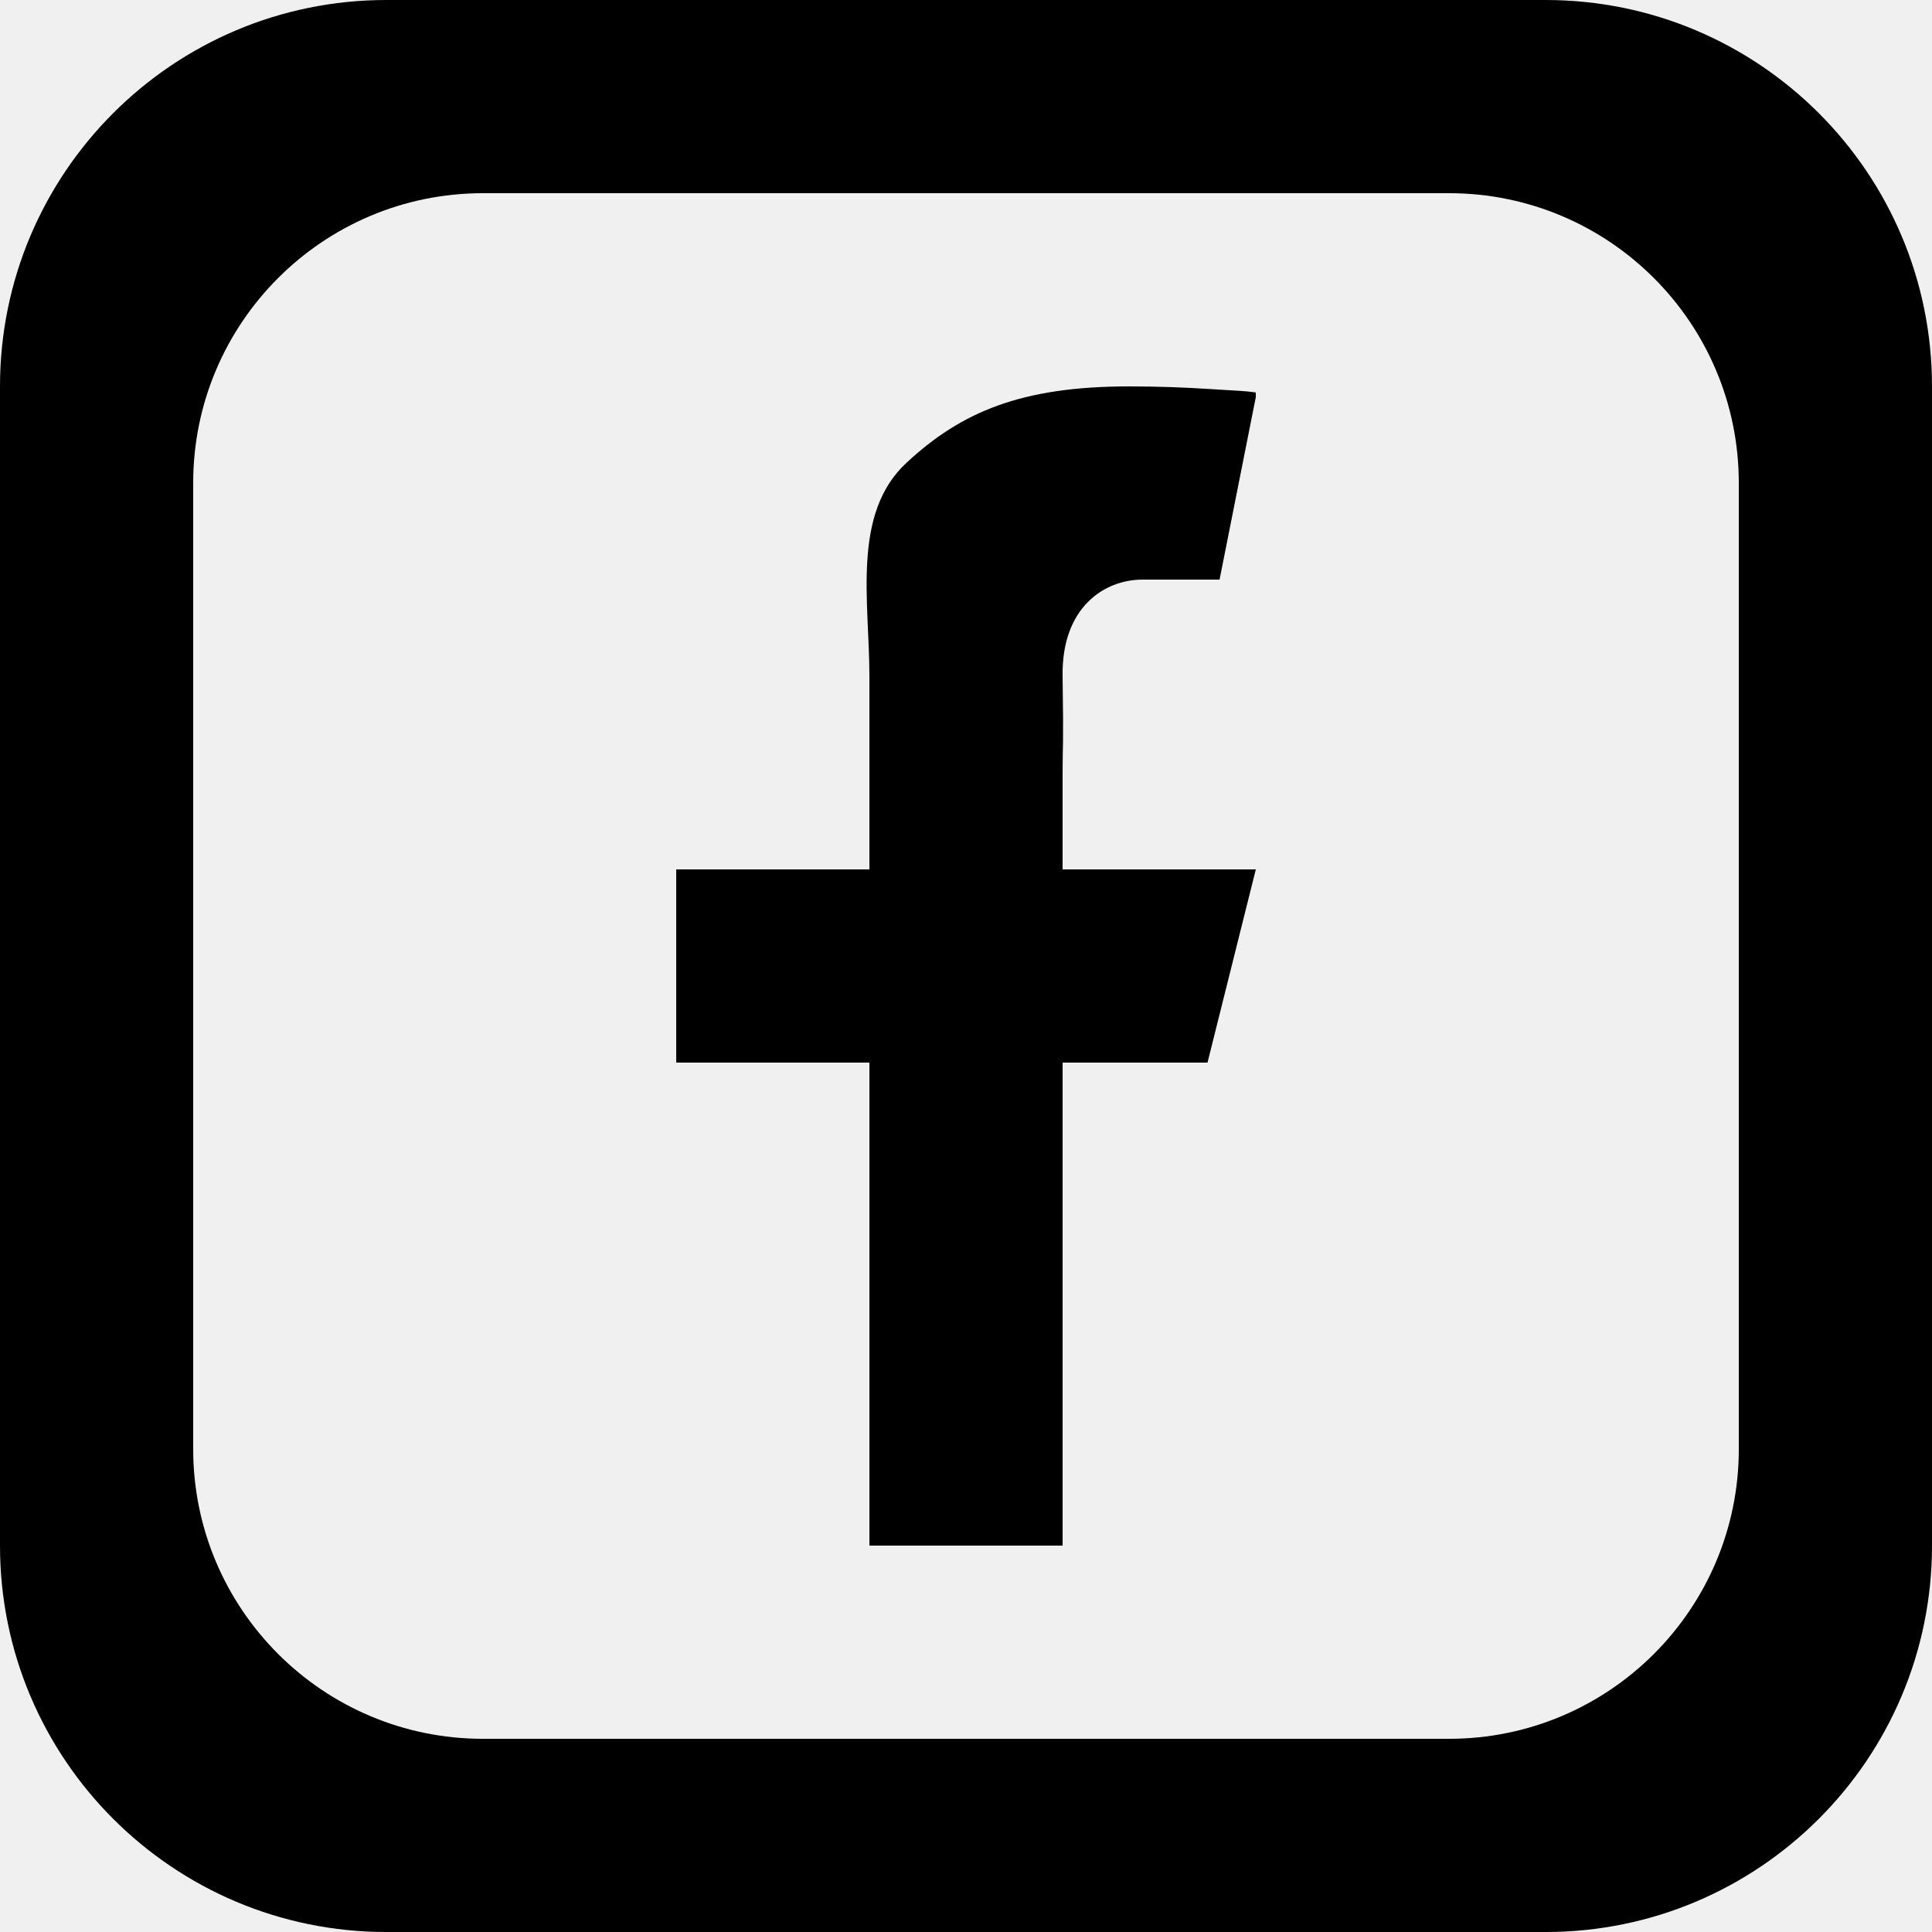
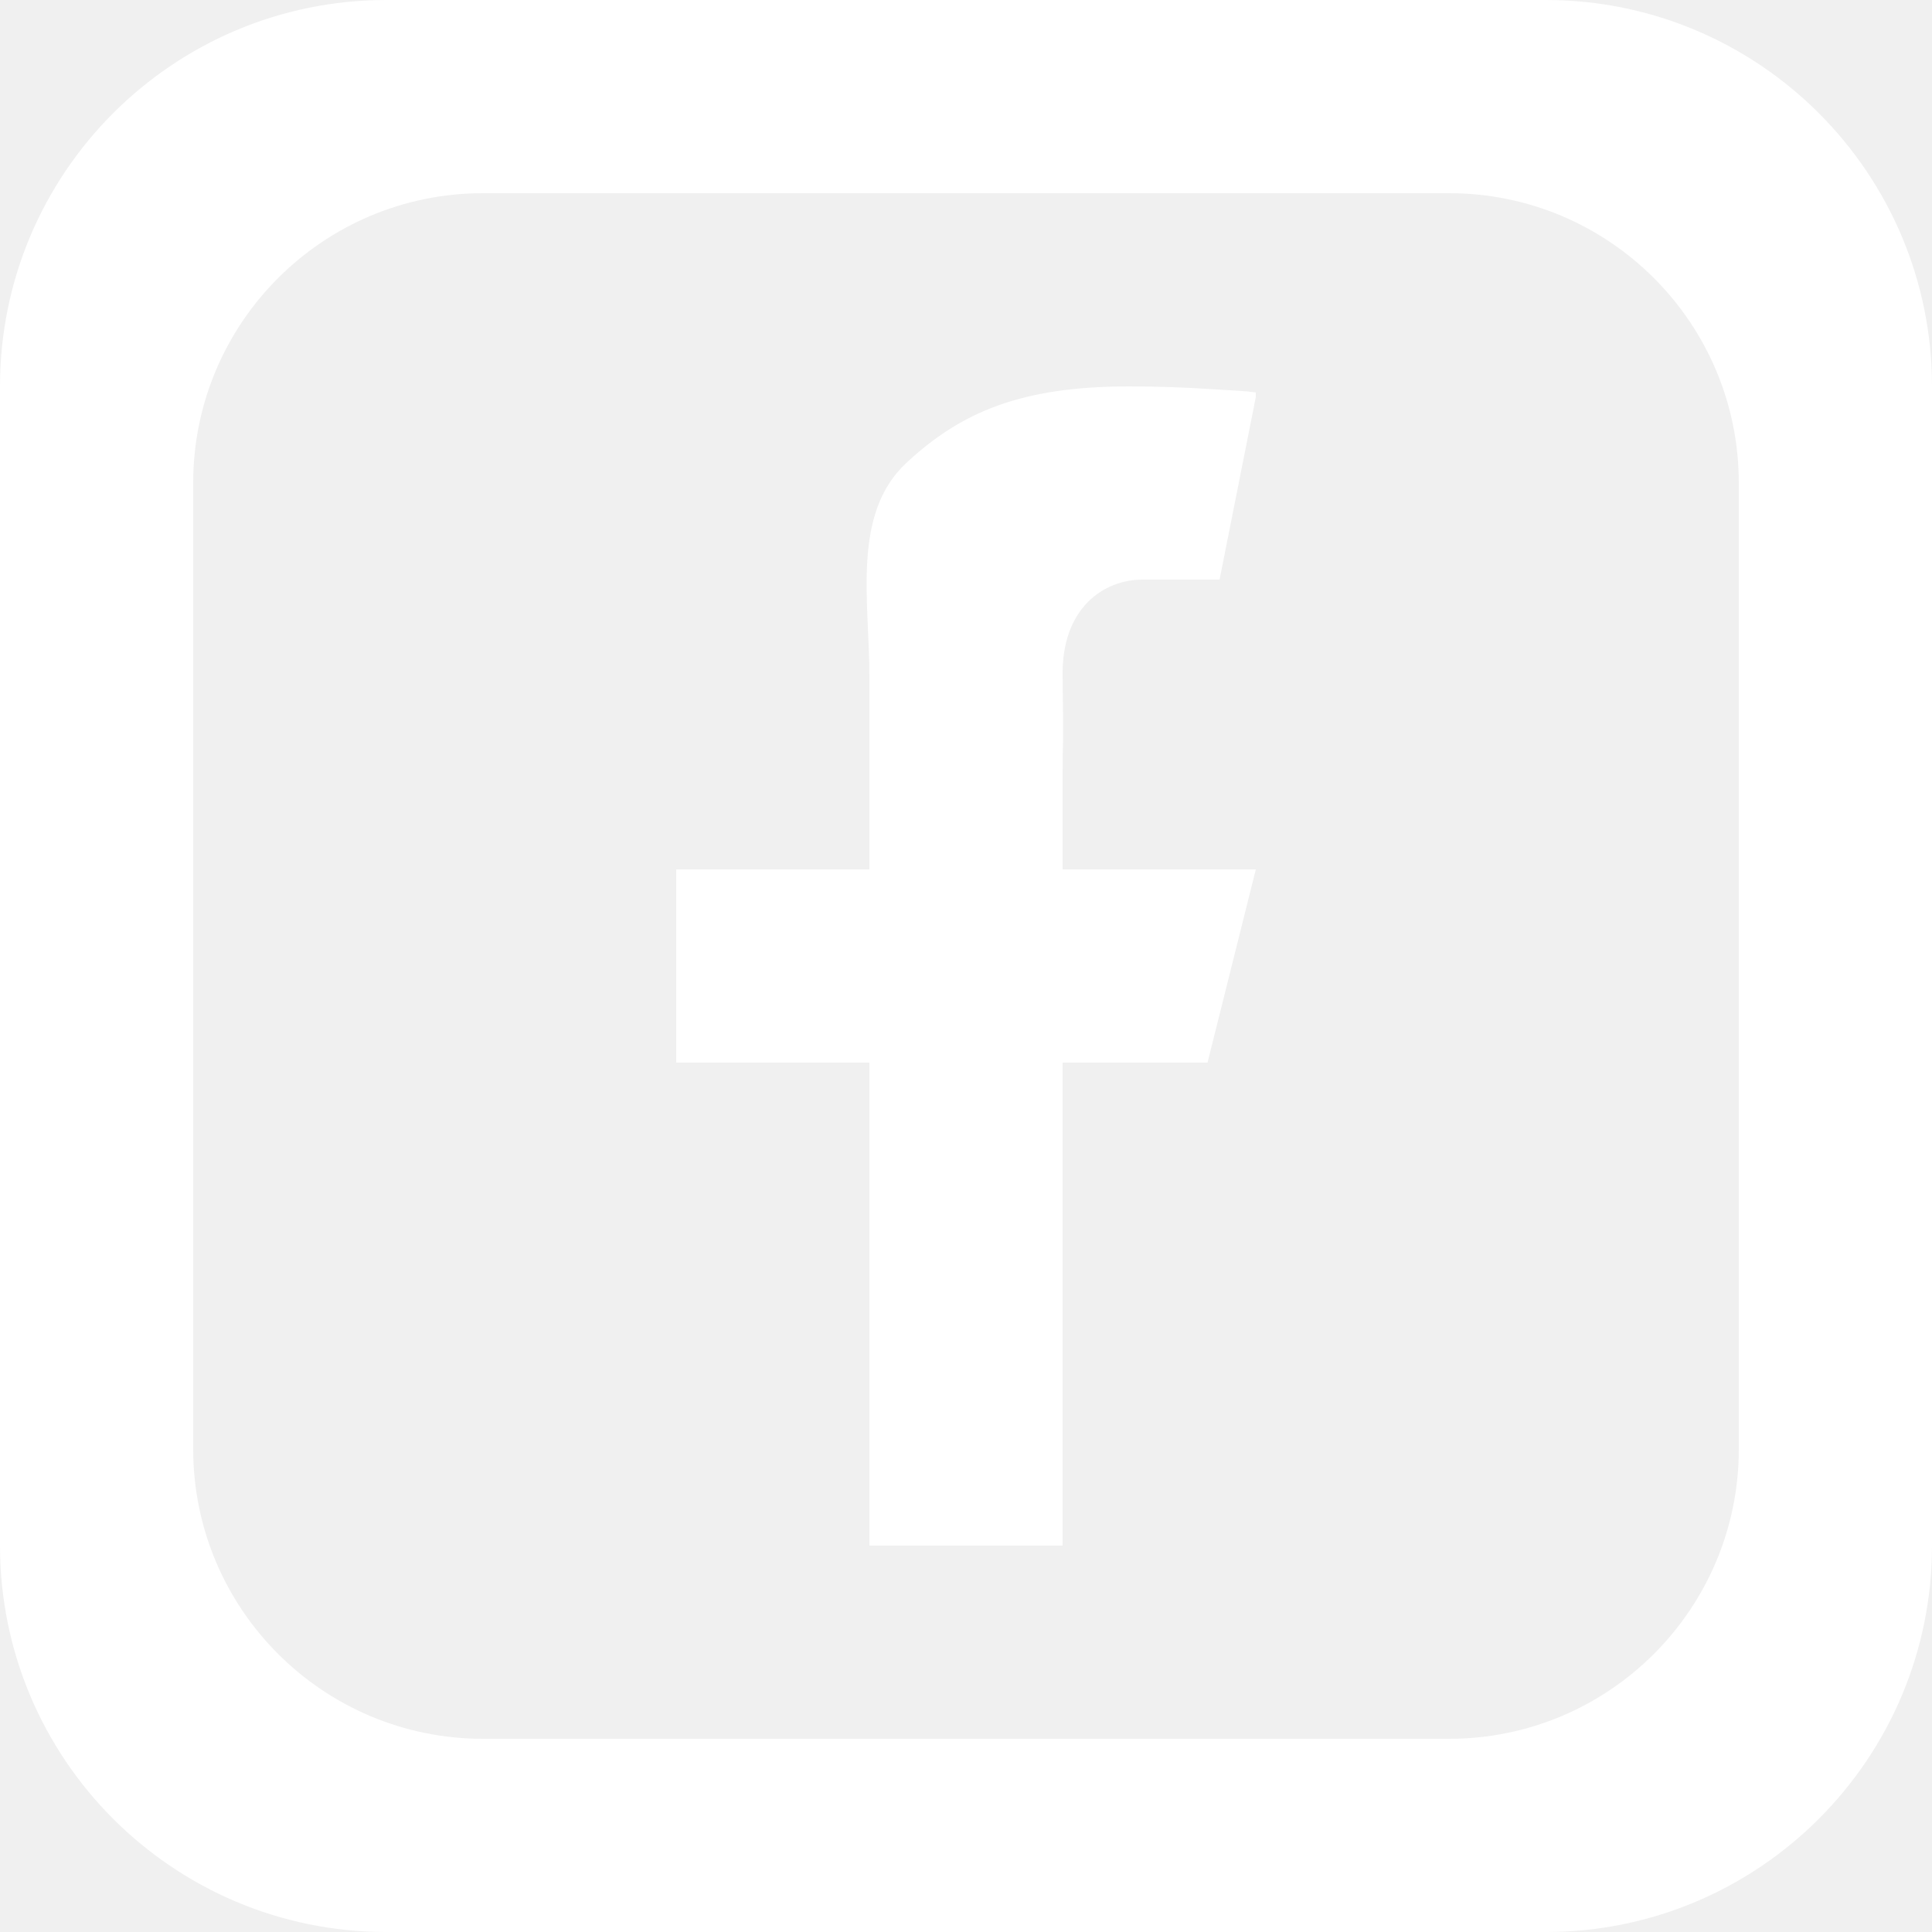
<svg xmlns="http://www.w3.org/2000/svg" version="1.1" width="50" height="50" viewBox="0 0 137.144 137.144" enable-background="new 0 0 137.144 137.144">
  <g>
    <g>
-       <path d="m80.144,27.429c-7.644,0-11.911,1.809-15.804,5.429-3.894,3.618-2.625,9.81-2.625,15.143v13.715h-13.714v13.714h13.715v34.286h13.714v-34.287h10.286l3.429-13.714h-13.716v-6.858c0-2.285 0.079-1.404 0-6.857-0.075-4.893 2.963-6.857 5.679-6.857h5.464l2.572-12.952v-0.334c-0.929-0.126-1.286-0.11-3.215-0.239-1.928-0.125-3.857-0.189-5.785-0.189zm29.571-27.429h-82.286c-15.149,0-27.429,12.28-27.429,27.429v82.287c0,15.148 12.28,27.429 27.429,27.429h82.286c15.148,0 27.429-12.28 27.429-27.429v-82.287c0-15.149-12.28-27.429-27.429-27.429zm13.715,102.858c0,11.361-9.21,20.572-20.571,20.572h-68.573c-11.361,0-20.572-9.211-20.572-20.572v-68.572c0-11.362 9.21-20.572 20.572-20.572h68.572c11.361,0 20.571,9.21 20.571,20.572v68.572z" />
+       <path fill="#ffffff" d="m80.144,27.429c-7.644,0-11.911,1.809-15.804,5.429-3.894,3.618-2.625,9.81-2.625,15.143v13.715h-13.714v13.714h13.715v34.286h13.714v-34.287h10.286l3.429-13.714h-13.716v-6.858c0-2.285 0.079-1.404 0-6.857-0.075-4.893 2.963-6.857 5.679-6.857h5.464l2.572-12.952v-0.334c-0.929-0.126-1.286-0.11-3.215-0.239-1.928-0.125-3.857-0.189-5.785-0.189zm29.571-27.429h-82.286c-15.149,0-27.429,12.28-27.429,27.429v82.287c0,15.148 12.28,27.429 27.429,27.429h82.286c15.148,0 27.429-12.28 27.429-27.429v-82.287c0-15.149-12.28-27.429-27.429-27.429zm13.715,102.858c0,11.361-9.21,20.572-20.571,20.572h-68.573c-11.361,0-20.572-9.211-20.572-20.572v-68.572c0-11.362 9.21-20.572 20.572-20.572h68.572c11.361,0 20.571,9.21 20.571,20.572v68.572z" />
    </g>
  </g>
</svg>
